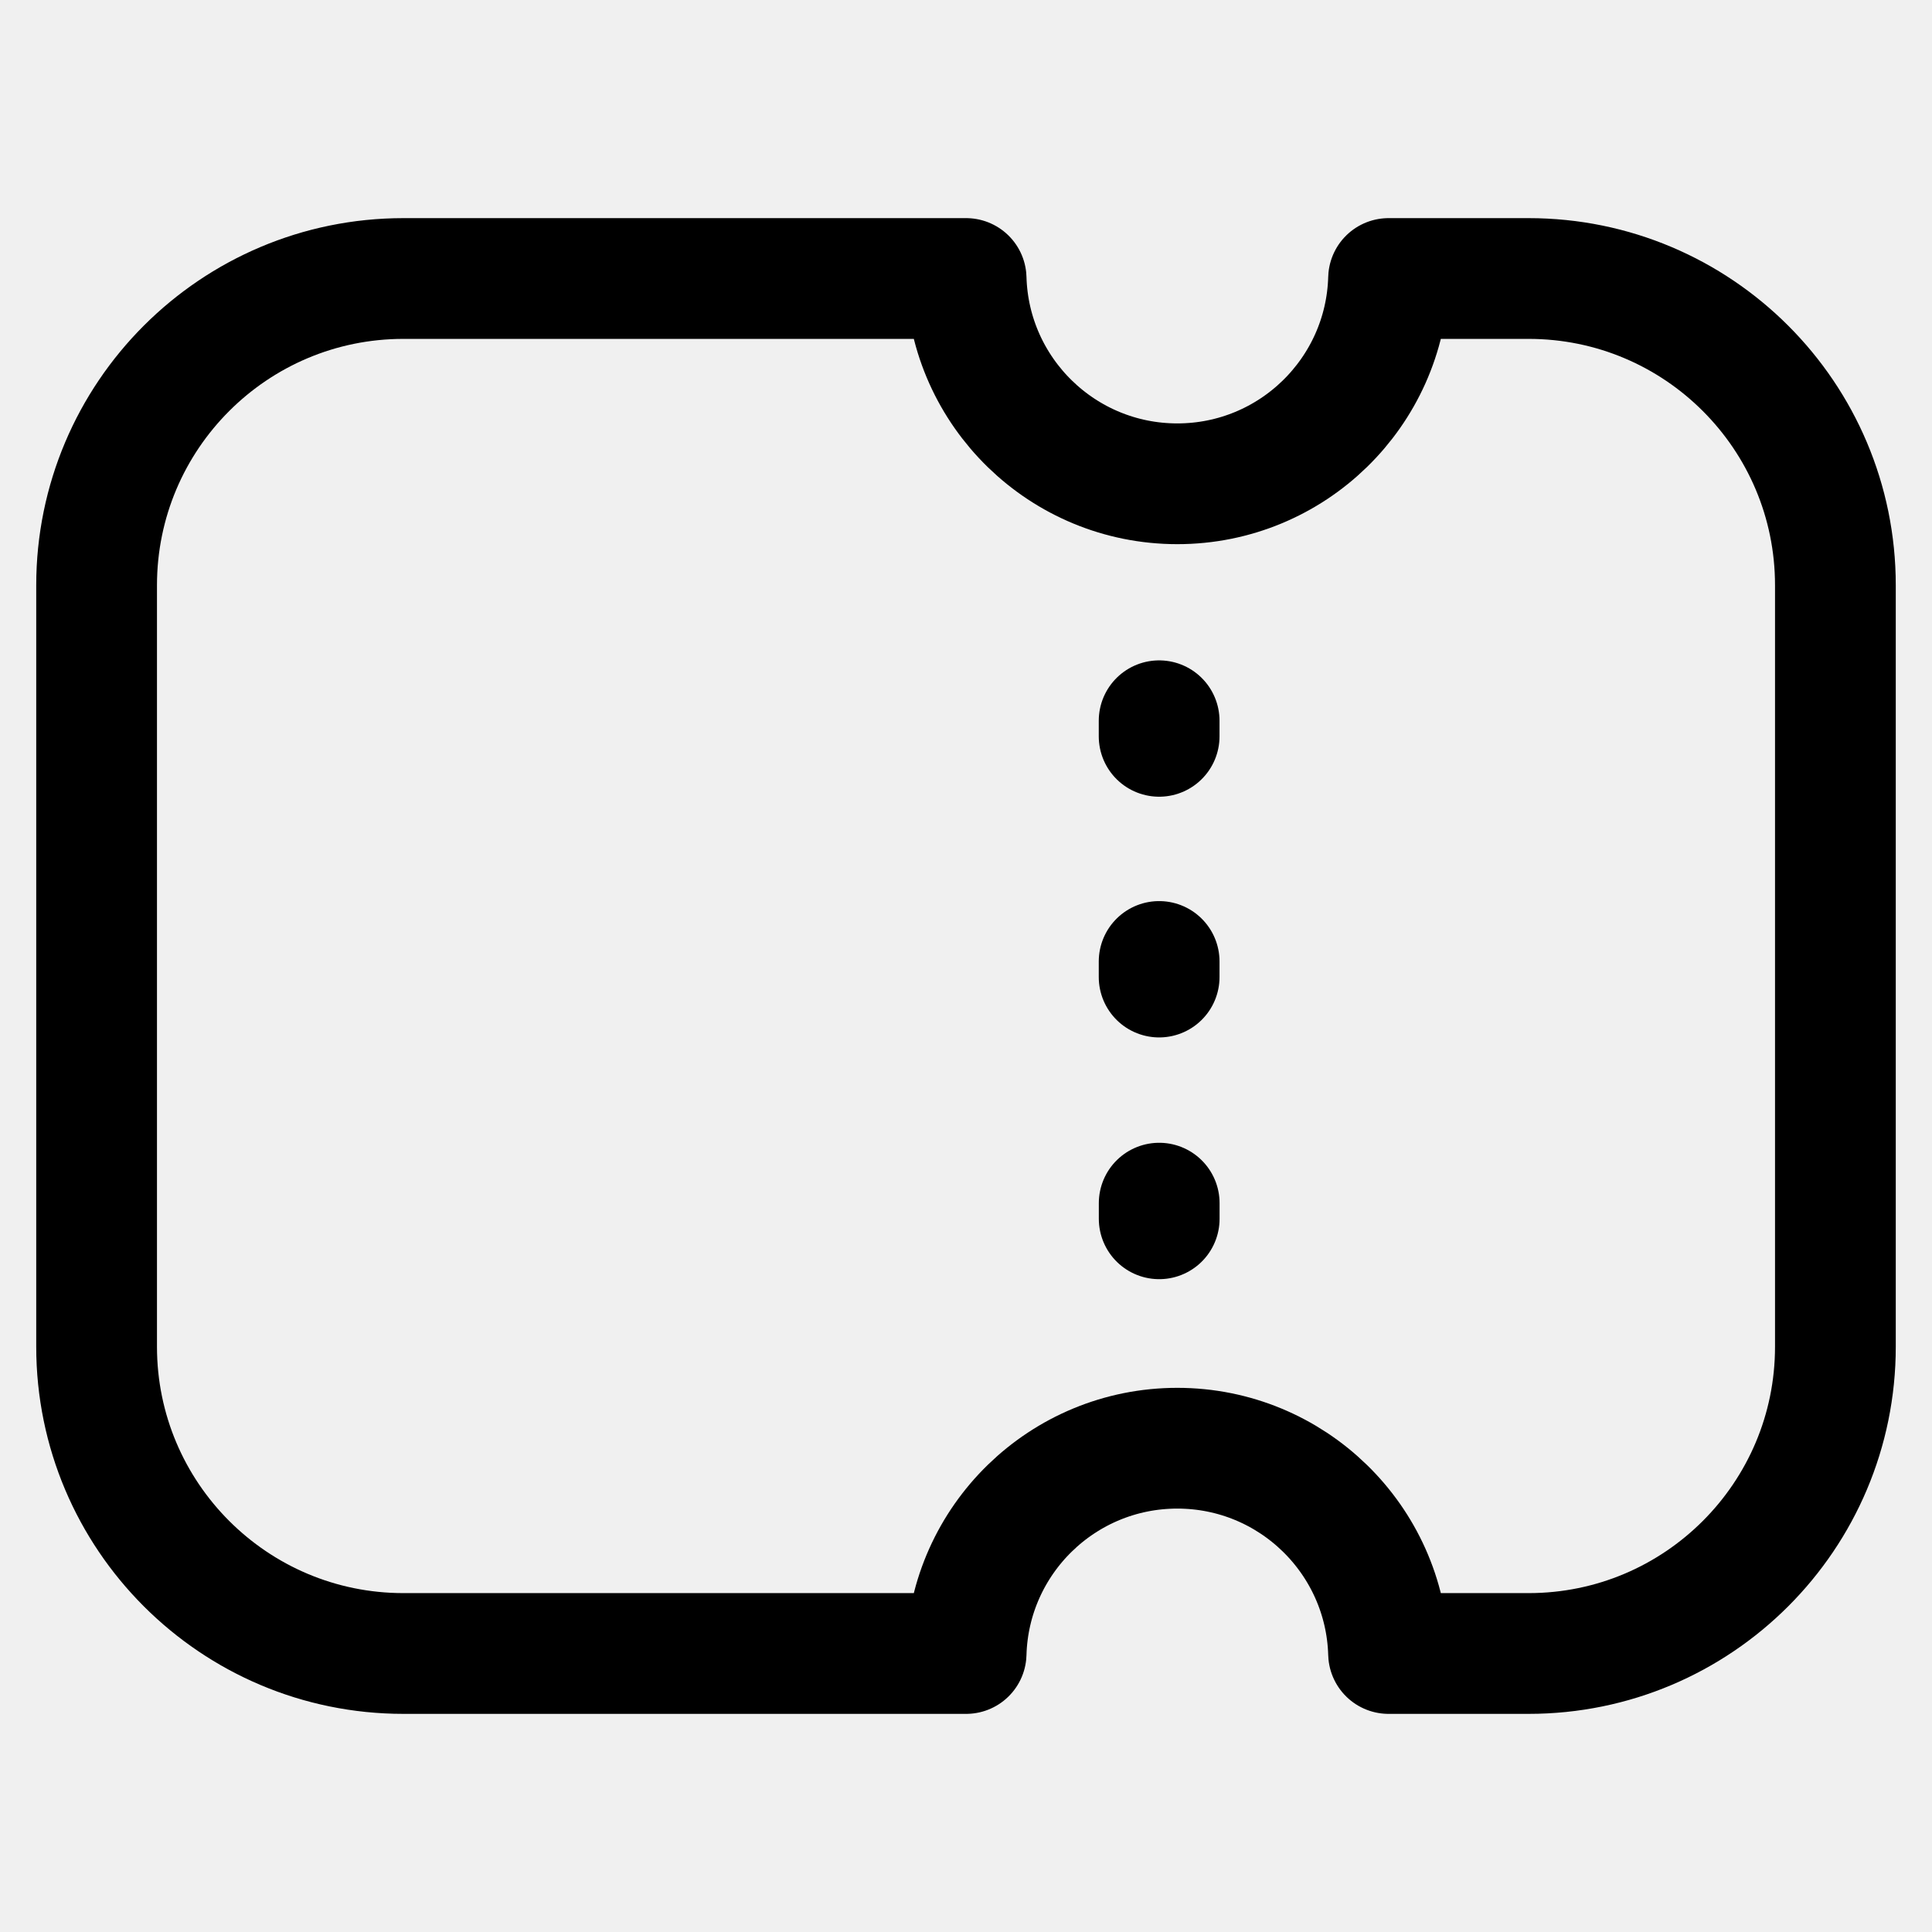
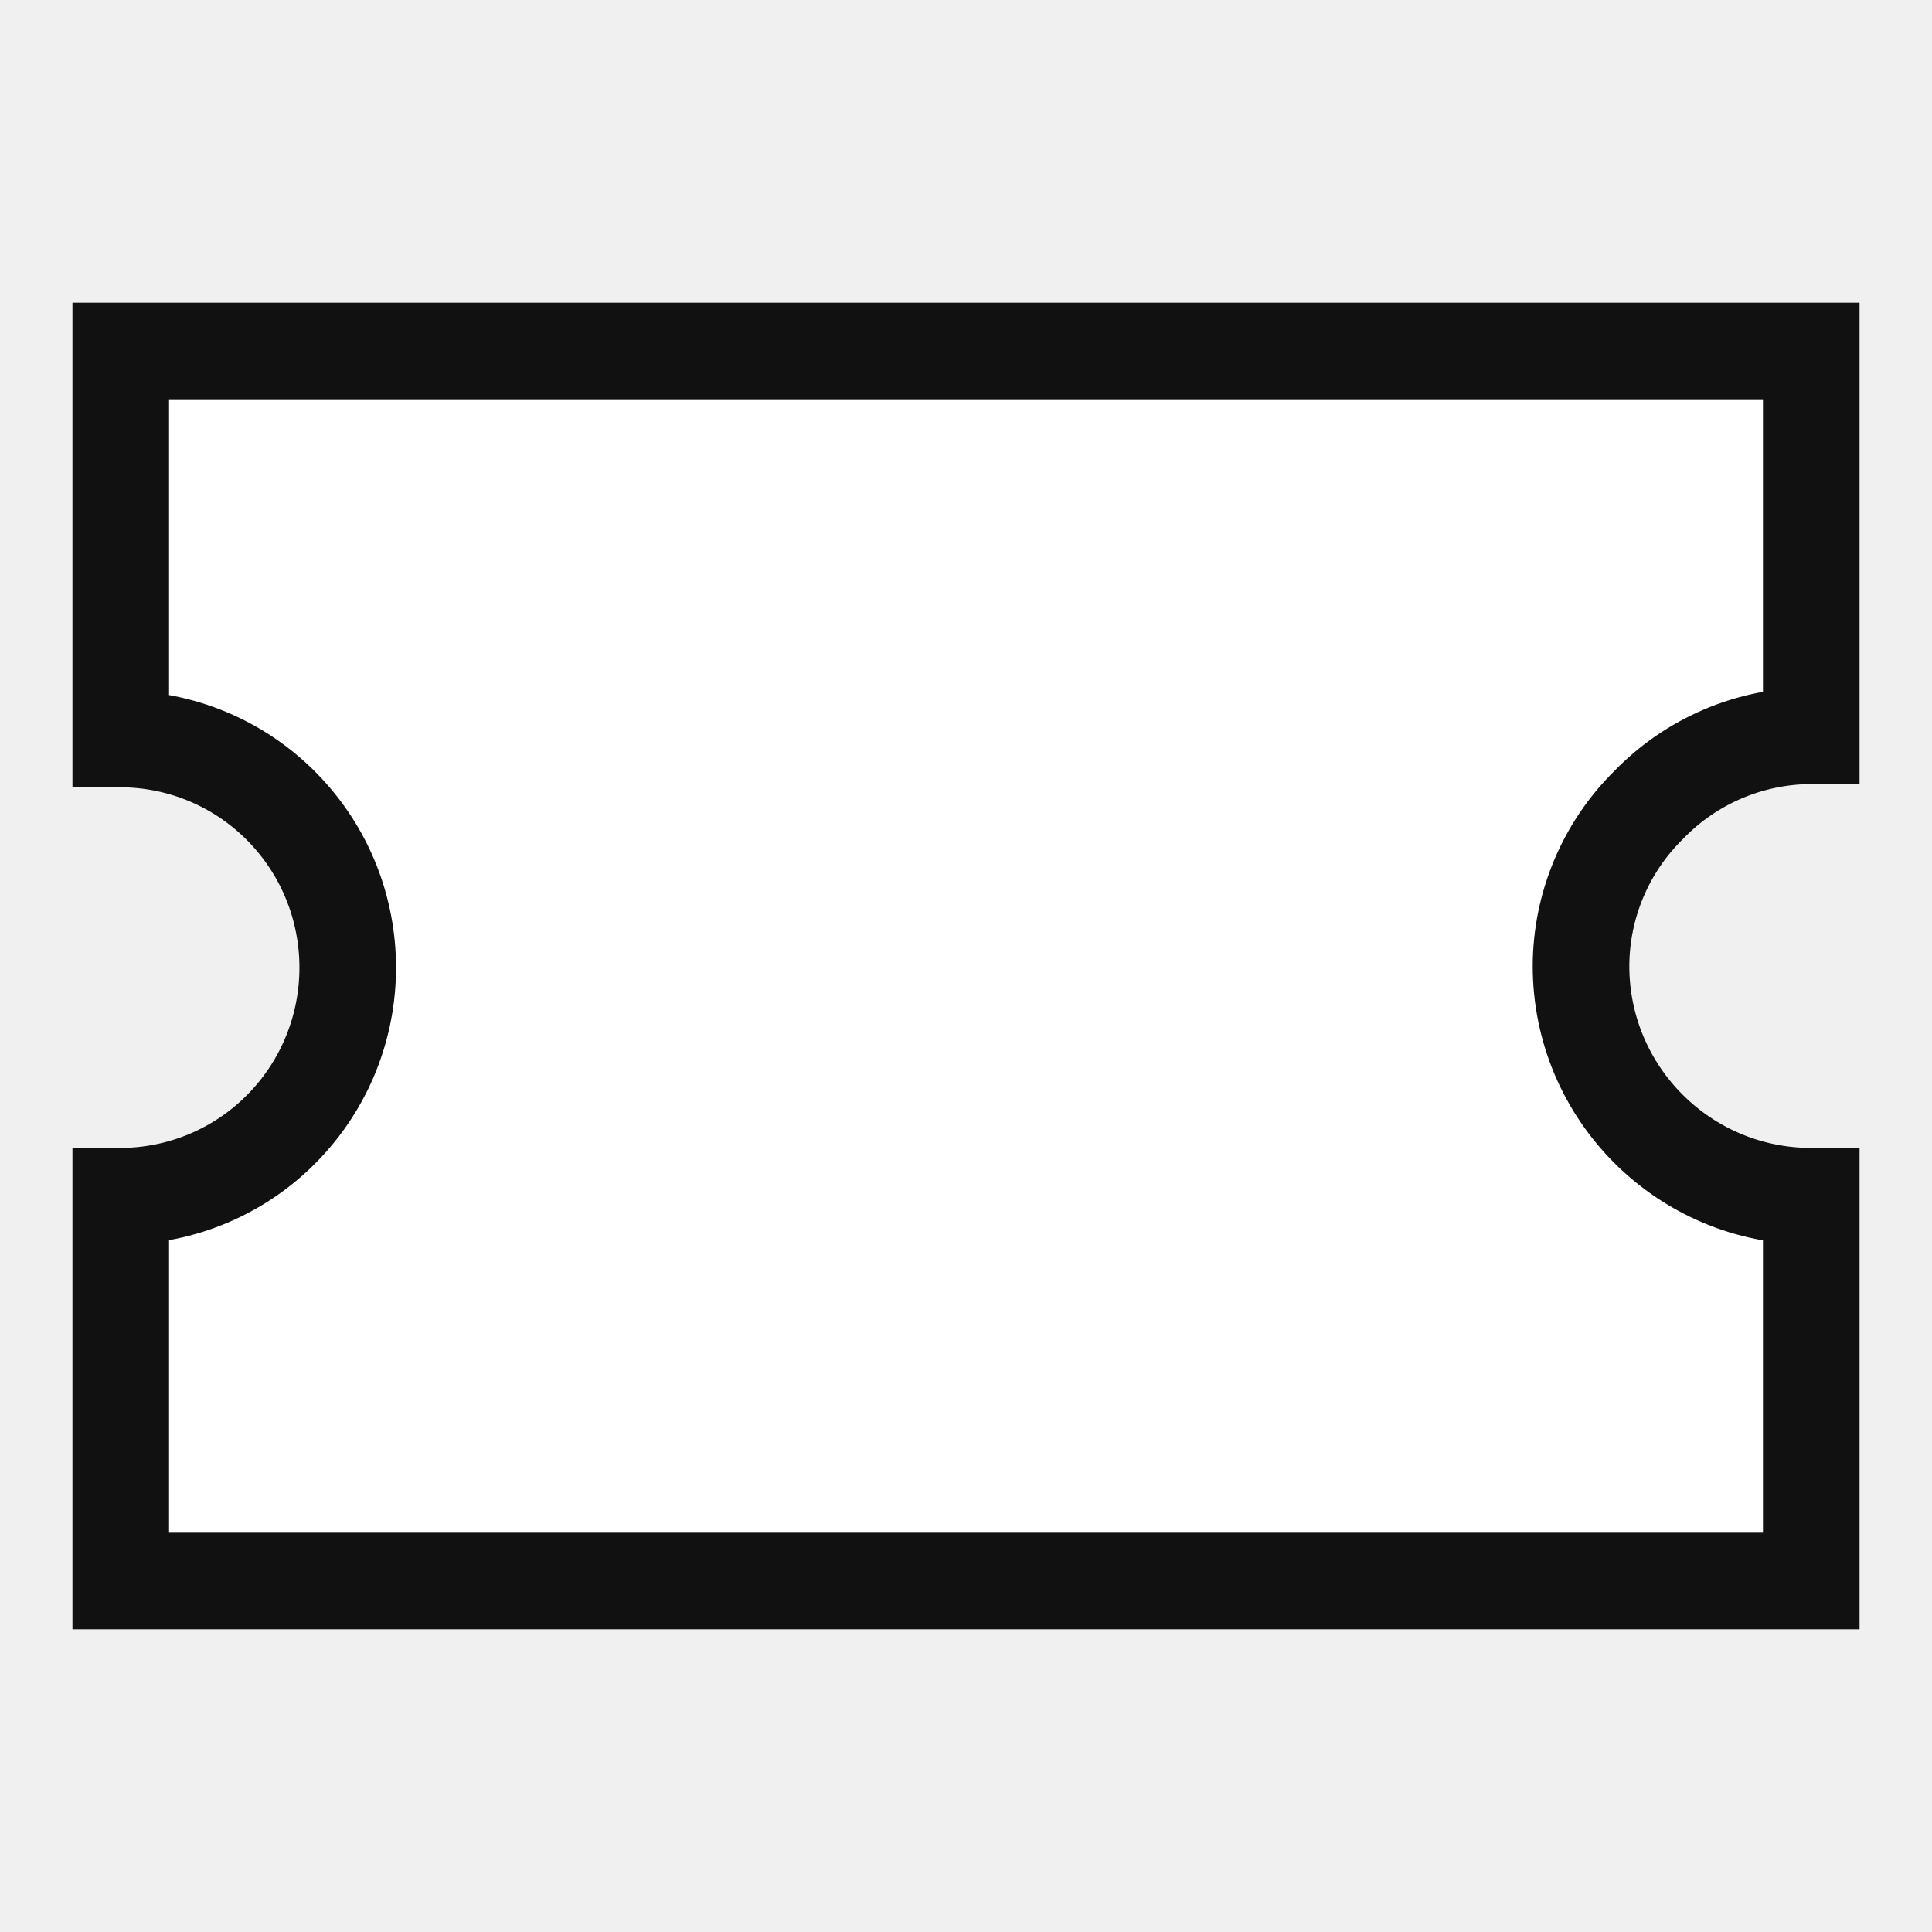
- <svg xmlns="http://www.w3.org/2000/svg" width="32" height="32" viewBox="0 0 32 32" fill="none">
-   <path d="M19.2 20.187V19.928M19.199 16.183V15.925M19.199 12.196V11.938M6.682 4.613H16.002C16.054 6.5 17.601 8.013 19.5 8.013C21.4 8.013 22.946 6.5 22.999 4.613H25.318C28.125 4.613 30.4 6.888 30.4 9.695V22.305C30.4 25.111 28.125 27.387 25.318 27.387H22.999C22.946 25.5 21.4 23.987 19.5 23.987C17.601 23.987 16.054 25.5 16.002 27.387H6.682C3.876 27.387 1.6 25.111 1.6 22.305L1.6 9.695C1.6 6.888 3.876 4.613 6.682 4.613Z" stroke="black" stroke-width="2" stroke-linecap="round" stroke-linejoin="round" />
+ <svg xmlns="http://www.w3.org/2000/svg" fill="#fff" stroke="#111111" stroke-miterlimit="10" stroke-width="1.2px" viewBox="0 0 24 24">
+   <path d="M20.48,10a2.82,2.82,0,0,0-.84,2,2.86,2.86,0,0,0,2.86,2.86v4.78H1.5V14.86a2.82,2.82,0,0,0,2-.84,2.85,2.85,0,0,0,0-4,2.82,2.82,0,0,0-2-.84V4.36h21V9.14A2.82,2.82,0,0,0,20.48,10Z" />
+   <rect class="cls-1" x="13.91" y="8.18" width="1.91" />
+   <rect class="cls-1" x="13.91" y="12" width="1.91" />
+   <rect x="13.91" y="15.82" width="1.2" />
</svg>
